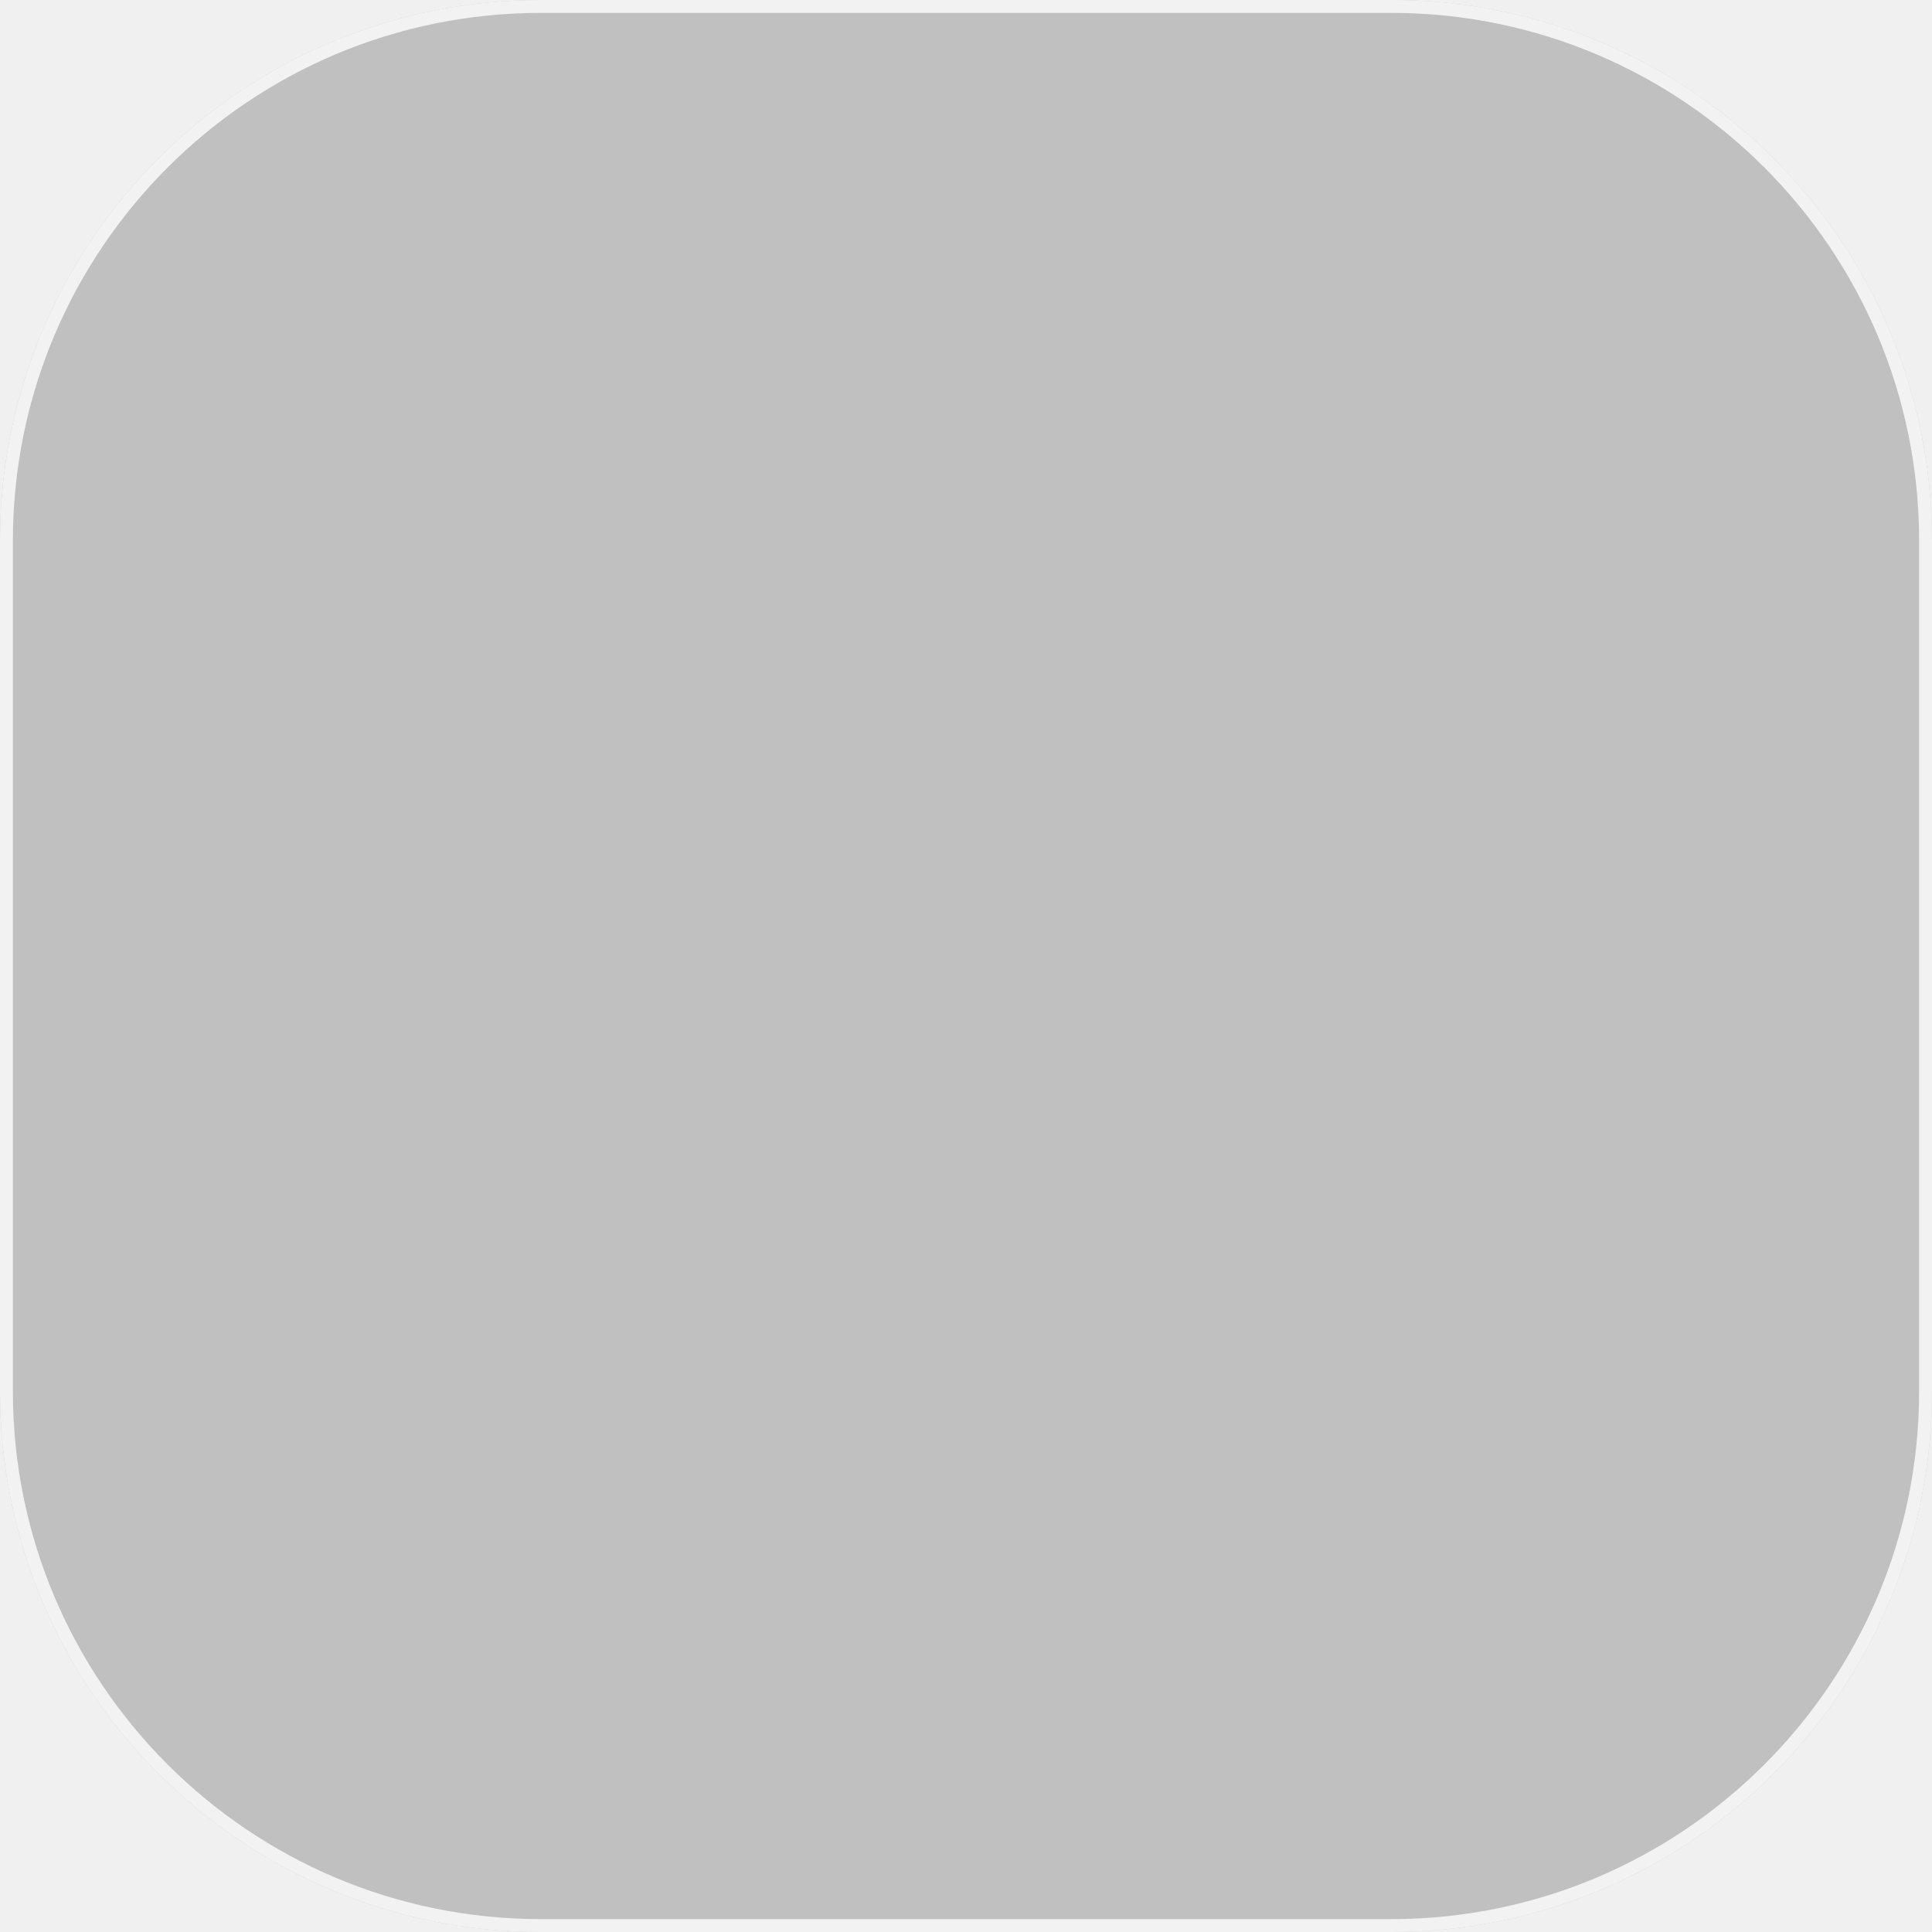
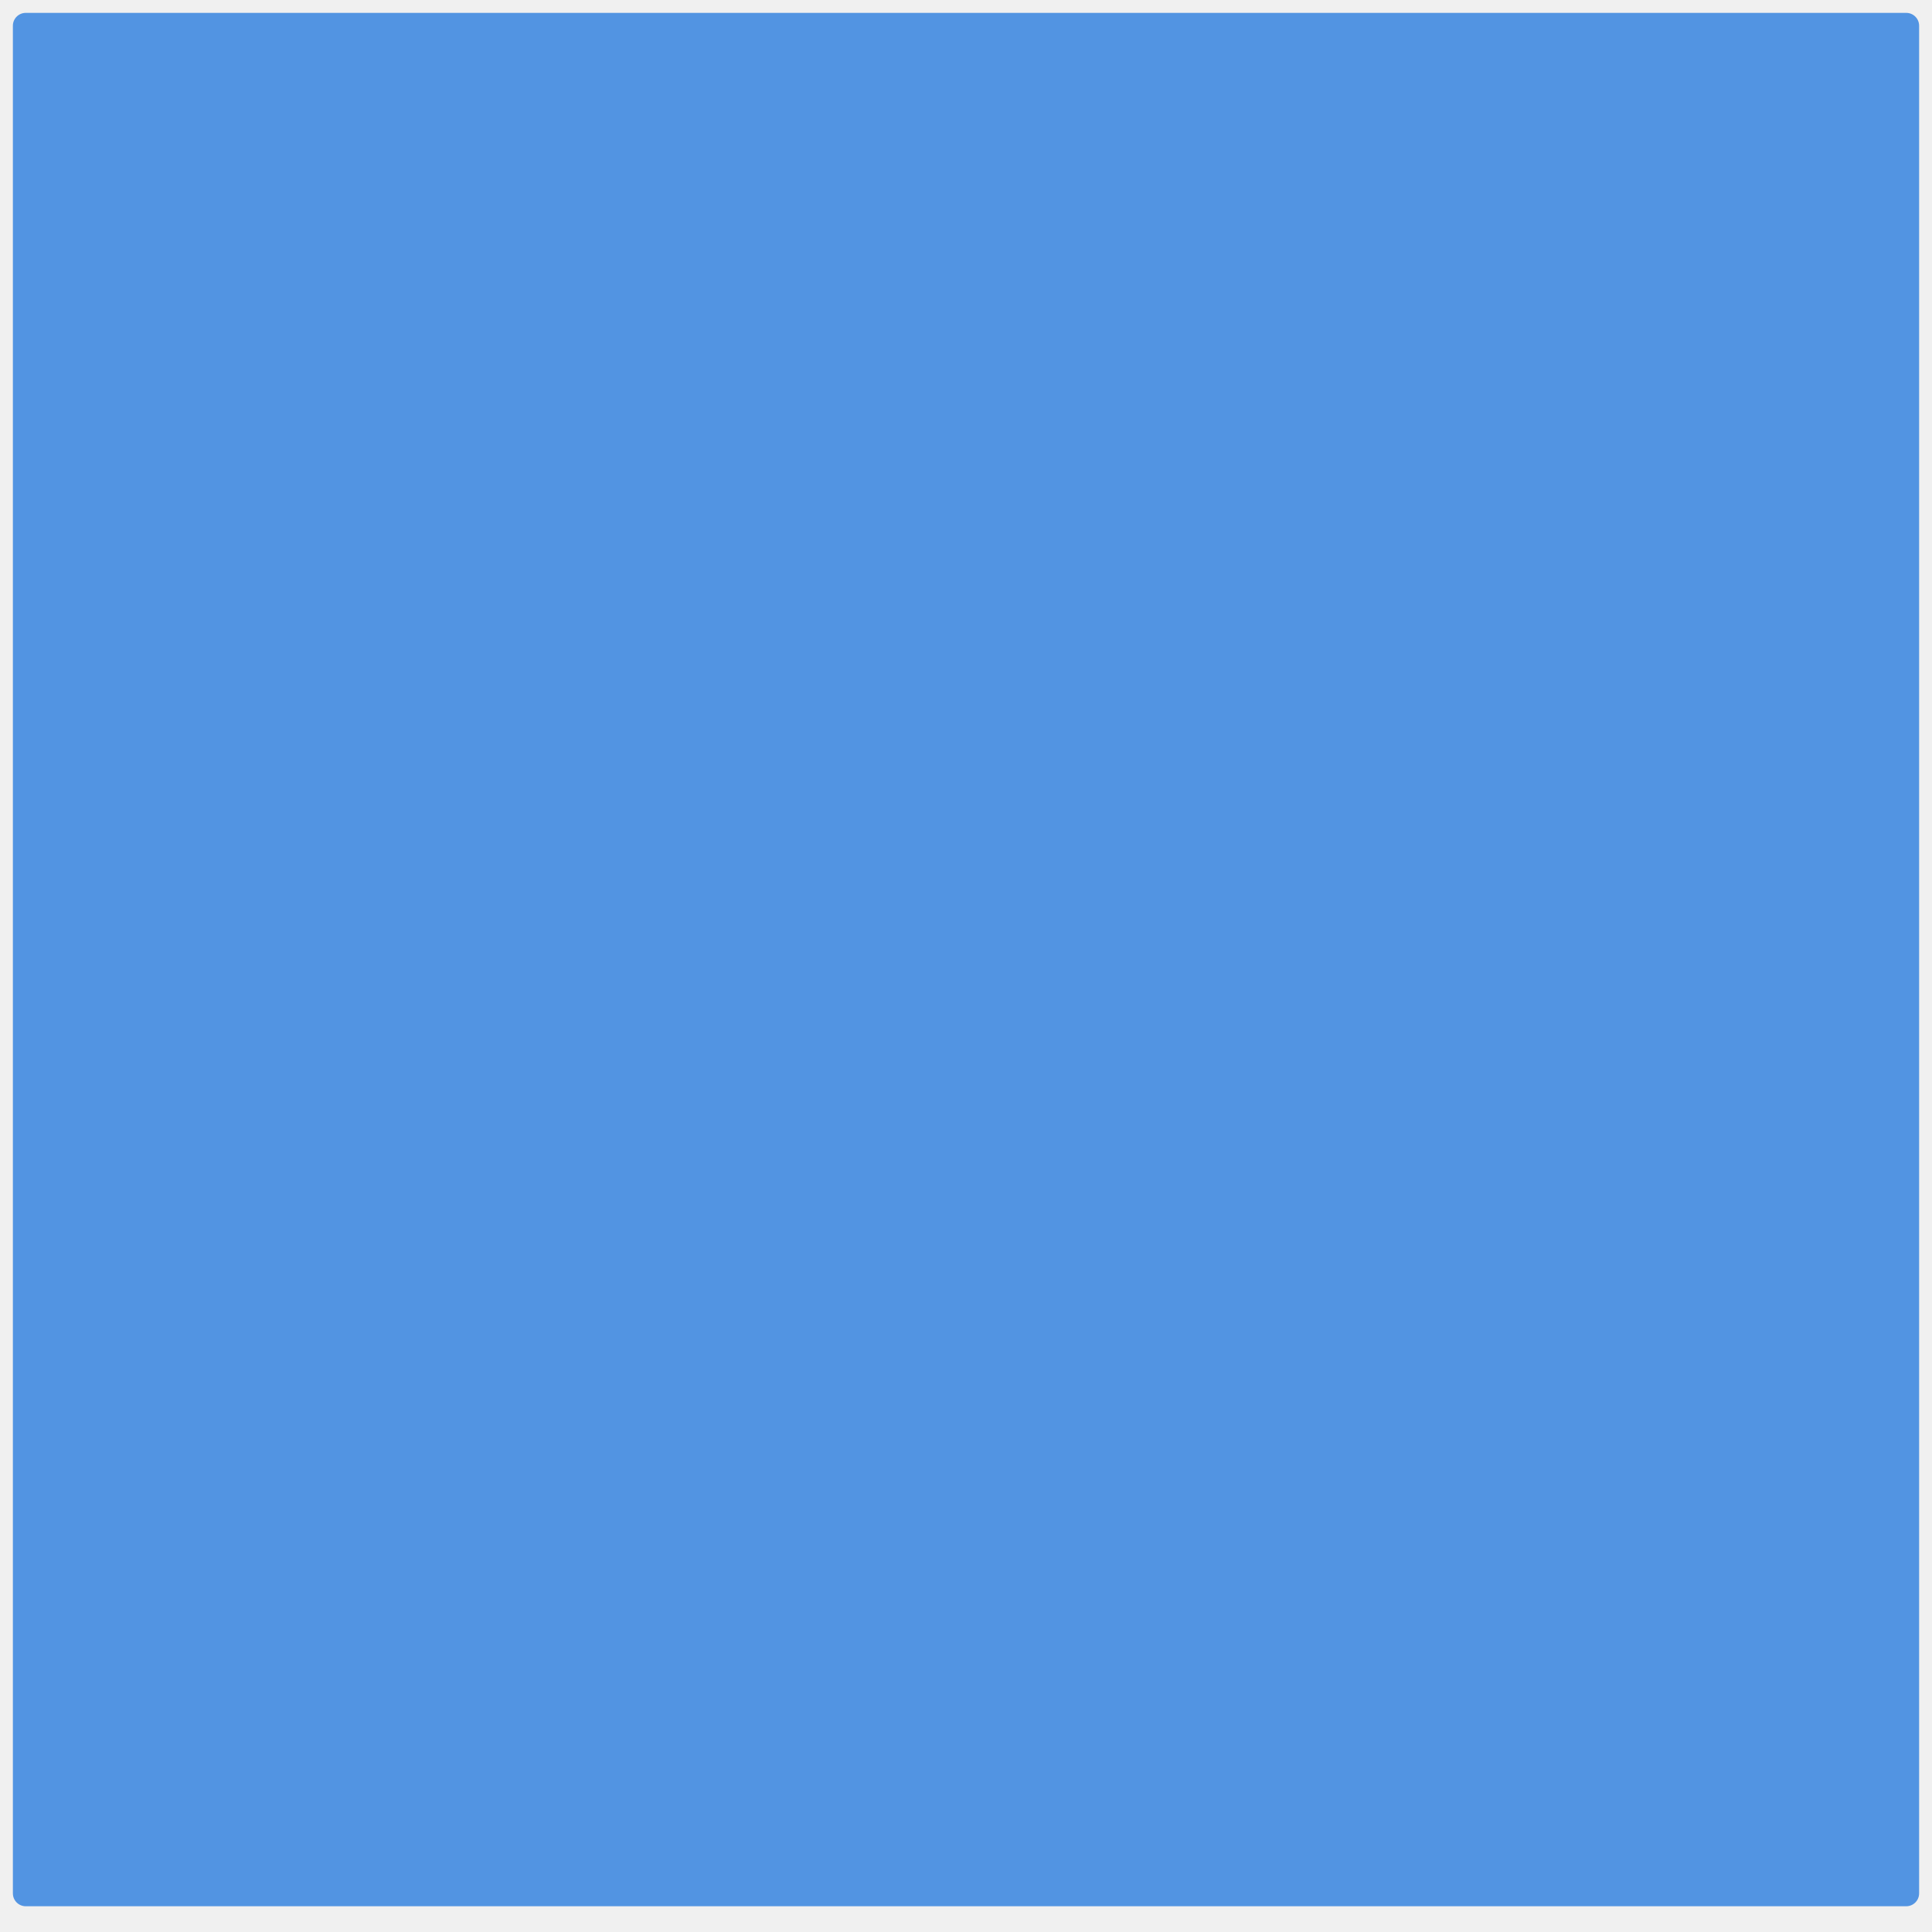
- <svg xmlns="http://www.w3.org/2000/svg" width="150" height="150" id="svg4875" version="1.1" viewBox="0 0 150 150">
-   <defs id="defs4877">
-     <clipPath clipPathUnits="userSpaceOnUse" id="clipPath3756">
-       <rect ry="42" y="1040.219" x="505" height="150" width="150" id="rect3758" style="opacity:0.2;color:#000000;fill:#000000;fill-opacity:1;fill-rule:evenodd;stroke:none;stroke-width:2;marker:none;visibility:visible;display:inline;overflow:visible;enable-background:new" />
+ <svg xmlns="http://www.w3.org/2000/svg" width="150" height="150" viewBox="0 0 150 150" id="svg2" version="1.1">
+   <defs id="defs4">
+     <clipPath id="clipPath6">
+       <rect y="1040.22" x="505" height="150" width="150" opacity="0.2" fill-rule="evenodd" color="#000000" rx="42" id="rect8" />
    </clipPath>
  </defs>
-   <g id="layer1" transform="translate(-505,-1040.219)">
-     <rect style="opacity:0.2;color:#000000;fill:#000000;fill-opacity:1;fill-rule:evenodd;stroke:none;stroke-width:2;marker:none;visibility:visible;display:inline;overflow:visible;enable-background:new" id="rect2989" width="150" height="150" x="505" y="1040.219" ry="42" />
-     <rect ry="42" y="1040.219" x="505" height="150" width="150" id="rect2984" style="opacity:0.8;color:#000000;fill:none;fill-opacity:1;fill-rule:evenodd;stroke:#ffffff;stroke-width:2;marker:none;visibility:visible;display:inline;overflow:visible;enable-background:new;stroke-opacity:1" clip-path="url(#clipPath3756)" />
-   </g>
+   <rect style="fill:#5294e2;fill-opacity:1;stroke-width:0;stroke-miterlimit:4;stroke-dasharray:none" id="rect2995" width="148" height="147" x="1" y="1" transform="translate(-1e-5,0)" ry="1" />
</svg>
